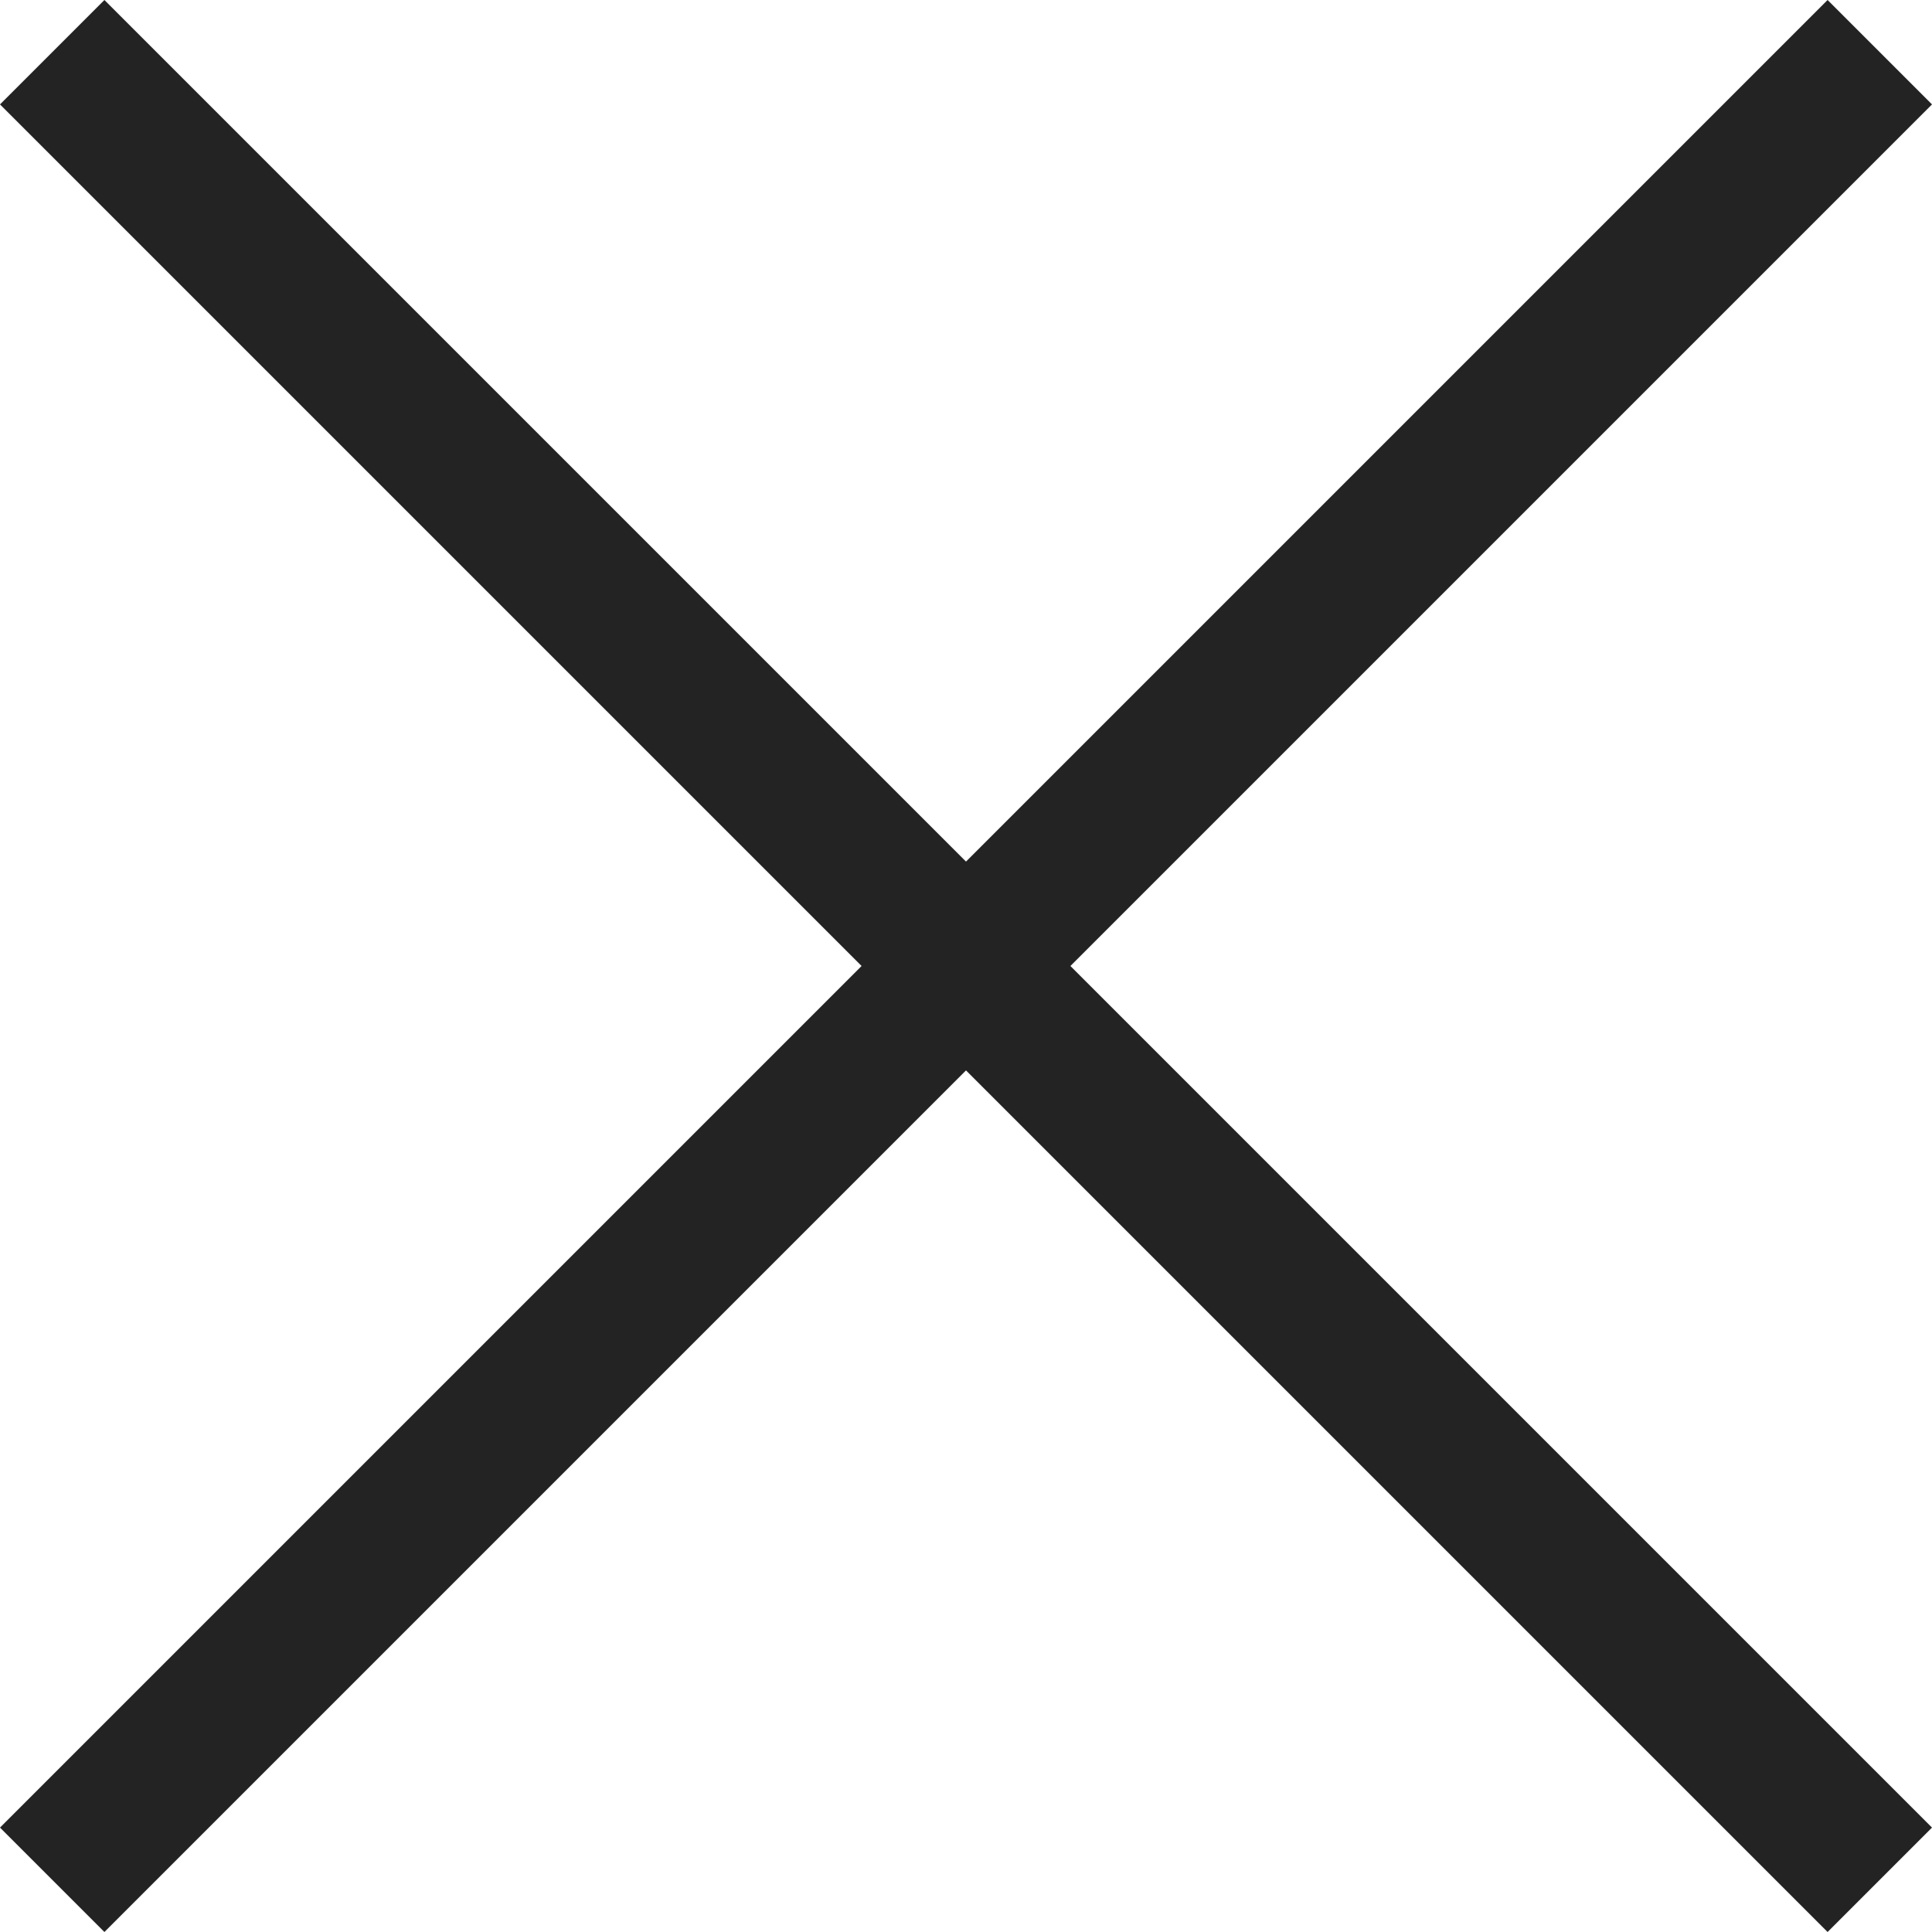
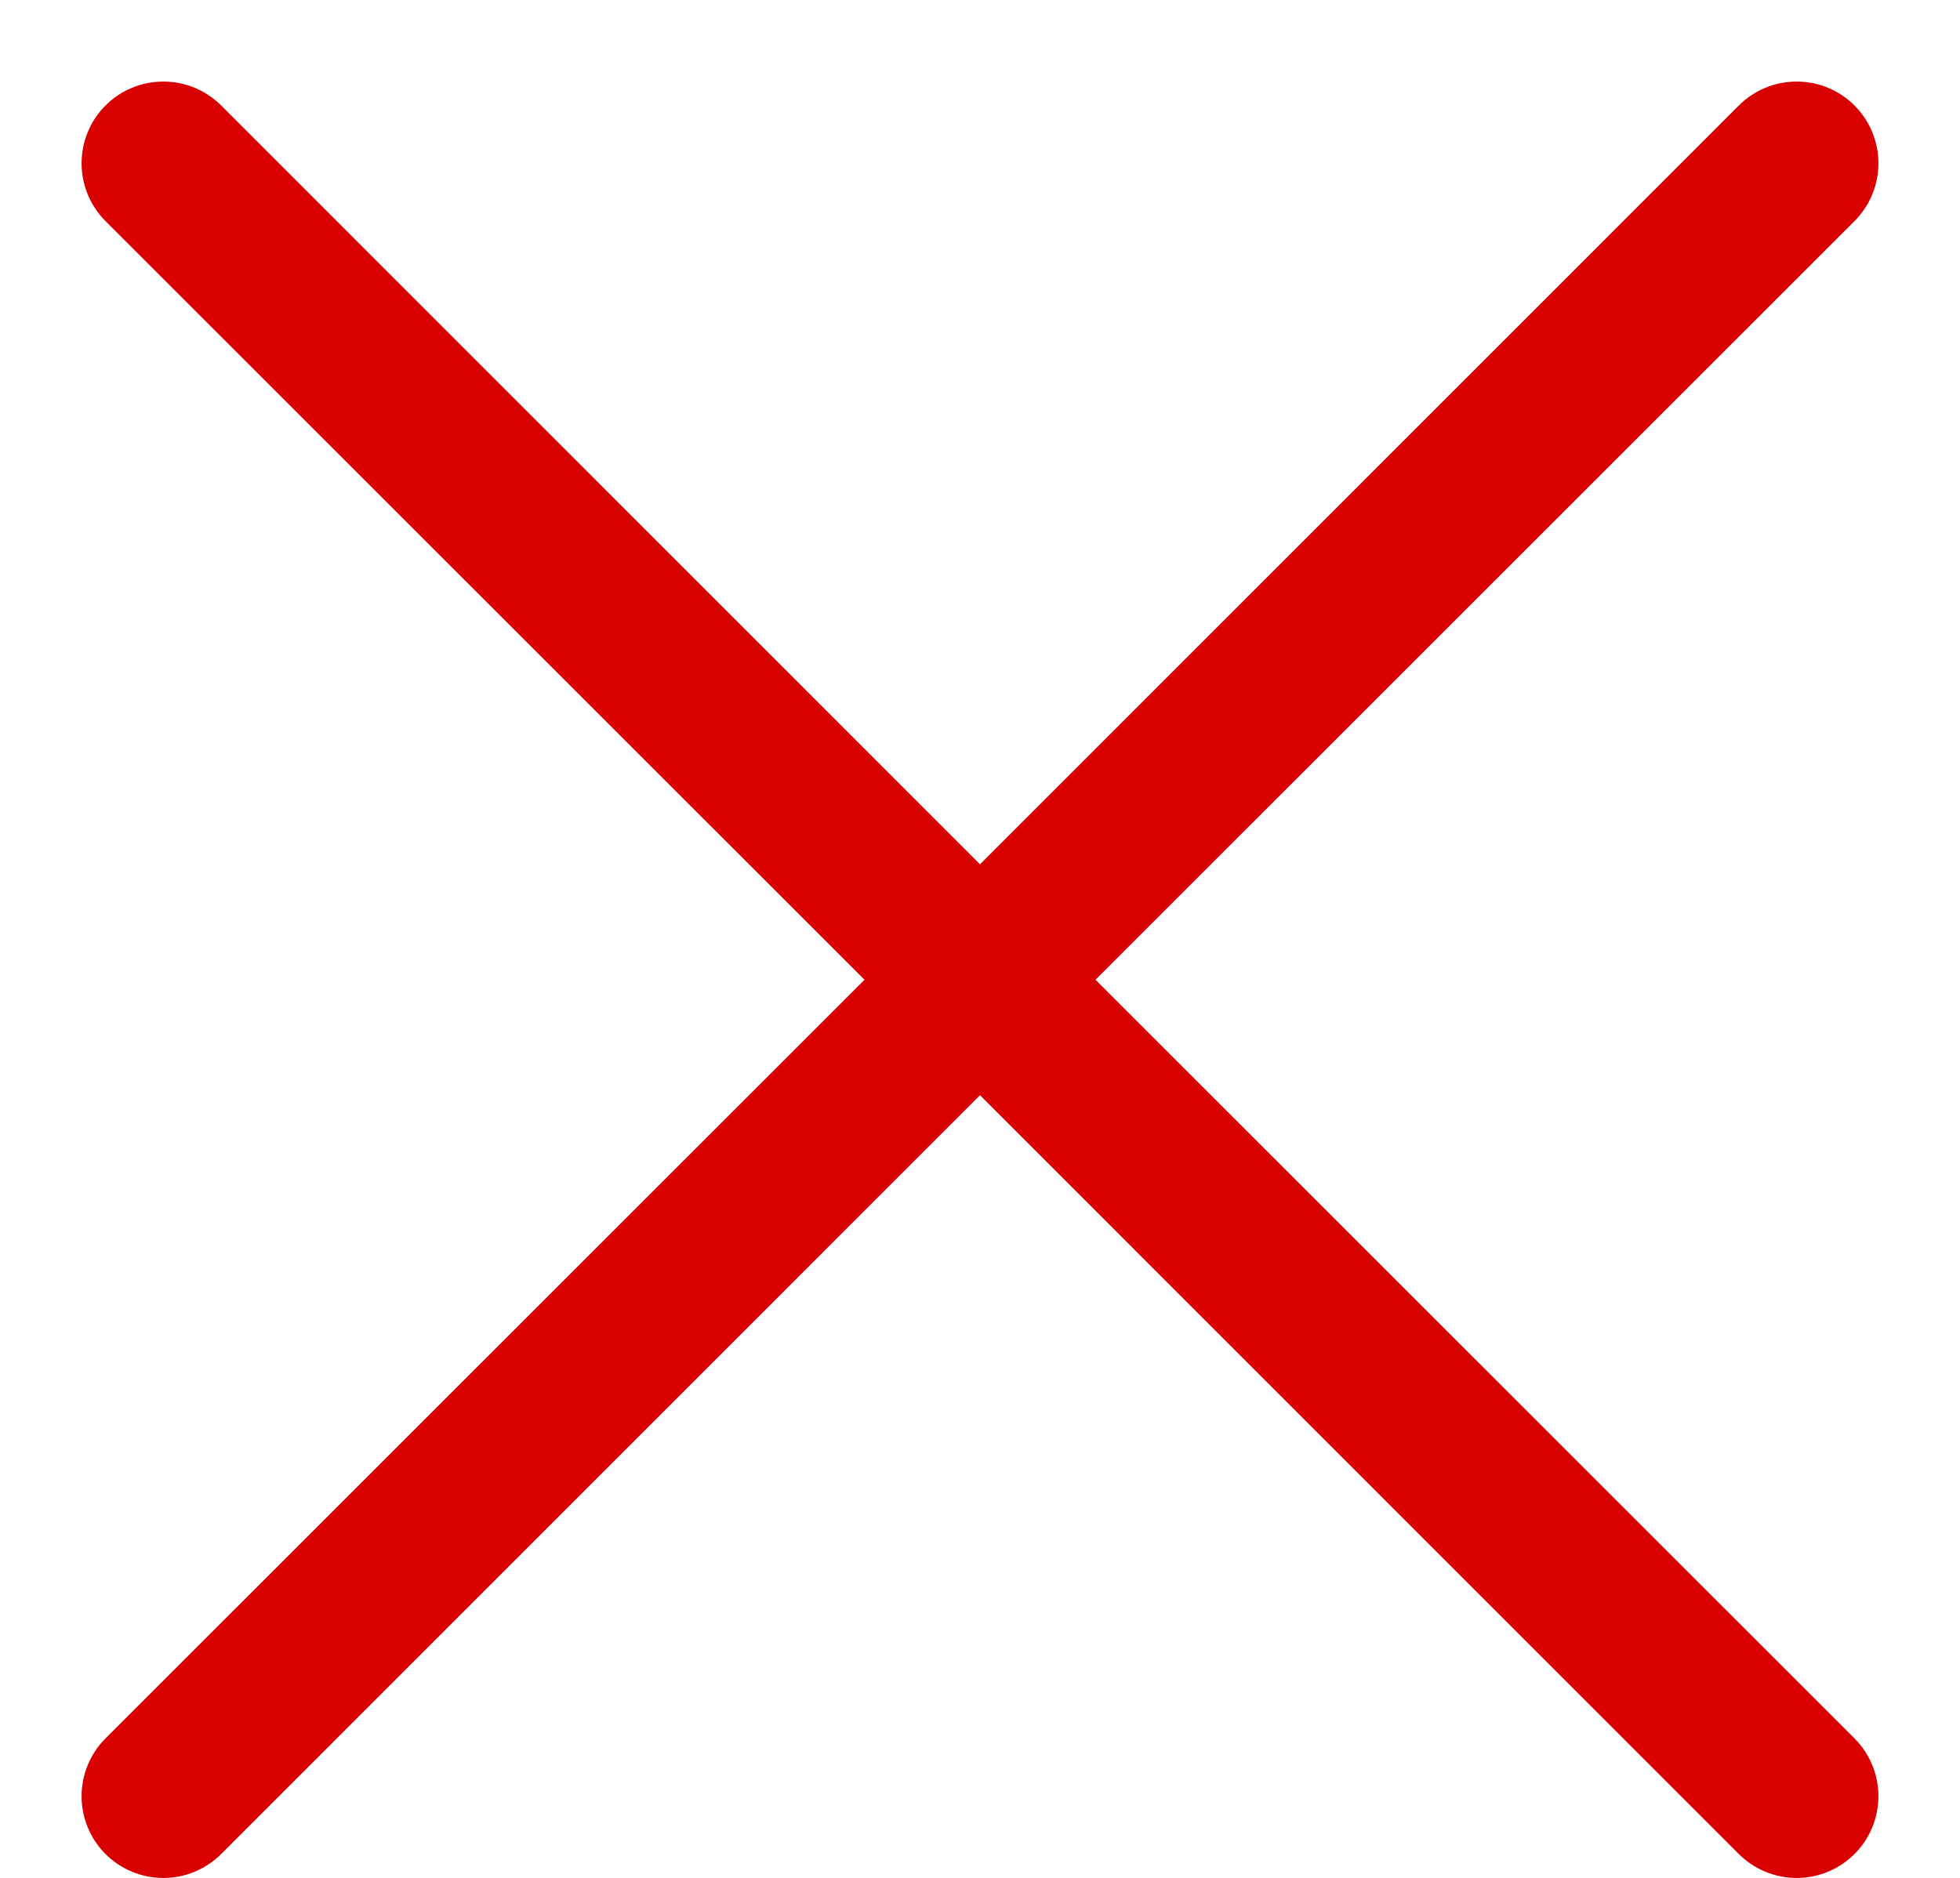
- <svg xmlns="http://www.w3.org/2000/svg" width="25" height="25" viewBox="0 0 25 25" fill="none">
-   <path d="M23.649 0L12.5 11.149L1.351 0L0 1.351L11.149 12.5L0 23.649L1.351 25L12.5 13.851L23.649 25L25 23.649L13.851 12.5L25 1.351L23.649 0Z" fill="#232323" />
+ <svg xmlns="http://www.w3.org/2000/svg" width="24" height="23" viewBox="0 0 24 23" fill="none">
+   <path fill-rule="evenodd" clip-rule="evenodd" d="M22.708 2.708C22.801 2.615 22.875 2.504 22.925 2.383C22.975 2.261 23.001 2.131 23.001 2C23.001 1.868 22.975 1.738 22.925 1.617C22.875 1.495 22.801 1.385 22.708 1.292C22.615 1.199 22.505 1.125 22.383 1.075C22.262 1.024 22.131 0.999 22 0.999C21.869 0.999 21.738 1.024 21.617 1.075C21.495 1.125 21.385 1.199 21.292 1.292L12 10.586L2.708 1.292C2.615 1.199 2.505 1.125 2.383 1.075C2.262 1.024 2.132 0.999 2 0.999C1.869 0.999 1.738 1.024 1.617 1.075C1.495 1.125 1.385 1.199 1.292 1.292C1.199 1.385 1.125 1.495 1.075 1.617C1.025 1.738 0.999 1.868 0.999 2C0.999 2.131 1.025 2.261 1.075 2.383C1.125 2.504 1.199 2.615 1.292 2.708L10.586 12L1.292 21.292C1.104 21.48 0.999 21.734 0.999 22C0.999 22.265 1.104 22.52 1.292 22.708C1.48 22.896 1.734 23.001 2 23.001C2.266 23.001 2.52 22.896 2.708 22.708L12 13.414L21.292 22.708C21.48 22.896 21.735 23.001 22 23.001C22.266 23.001 22.52 22.896 22.708 22.708C22.896 22.52 23.001 22.265 23.001 22C23.001 21.734 22.896 21.48 22.708 21.292L13.414 12L22.708 2.708Z" fill="#D80000" />
</svg>
